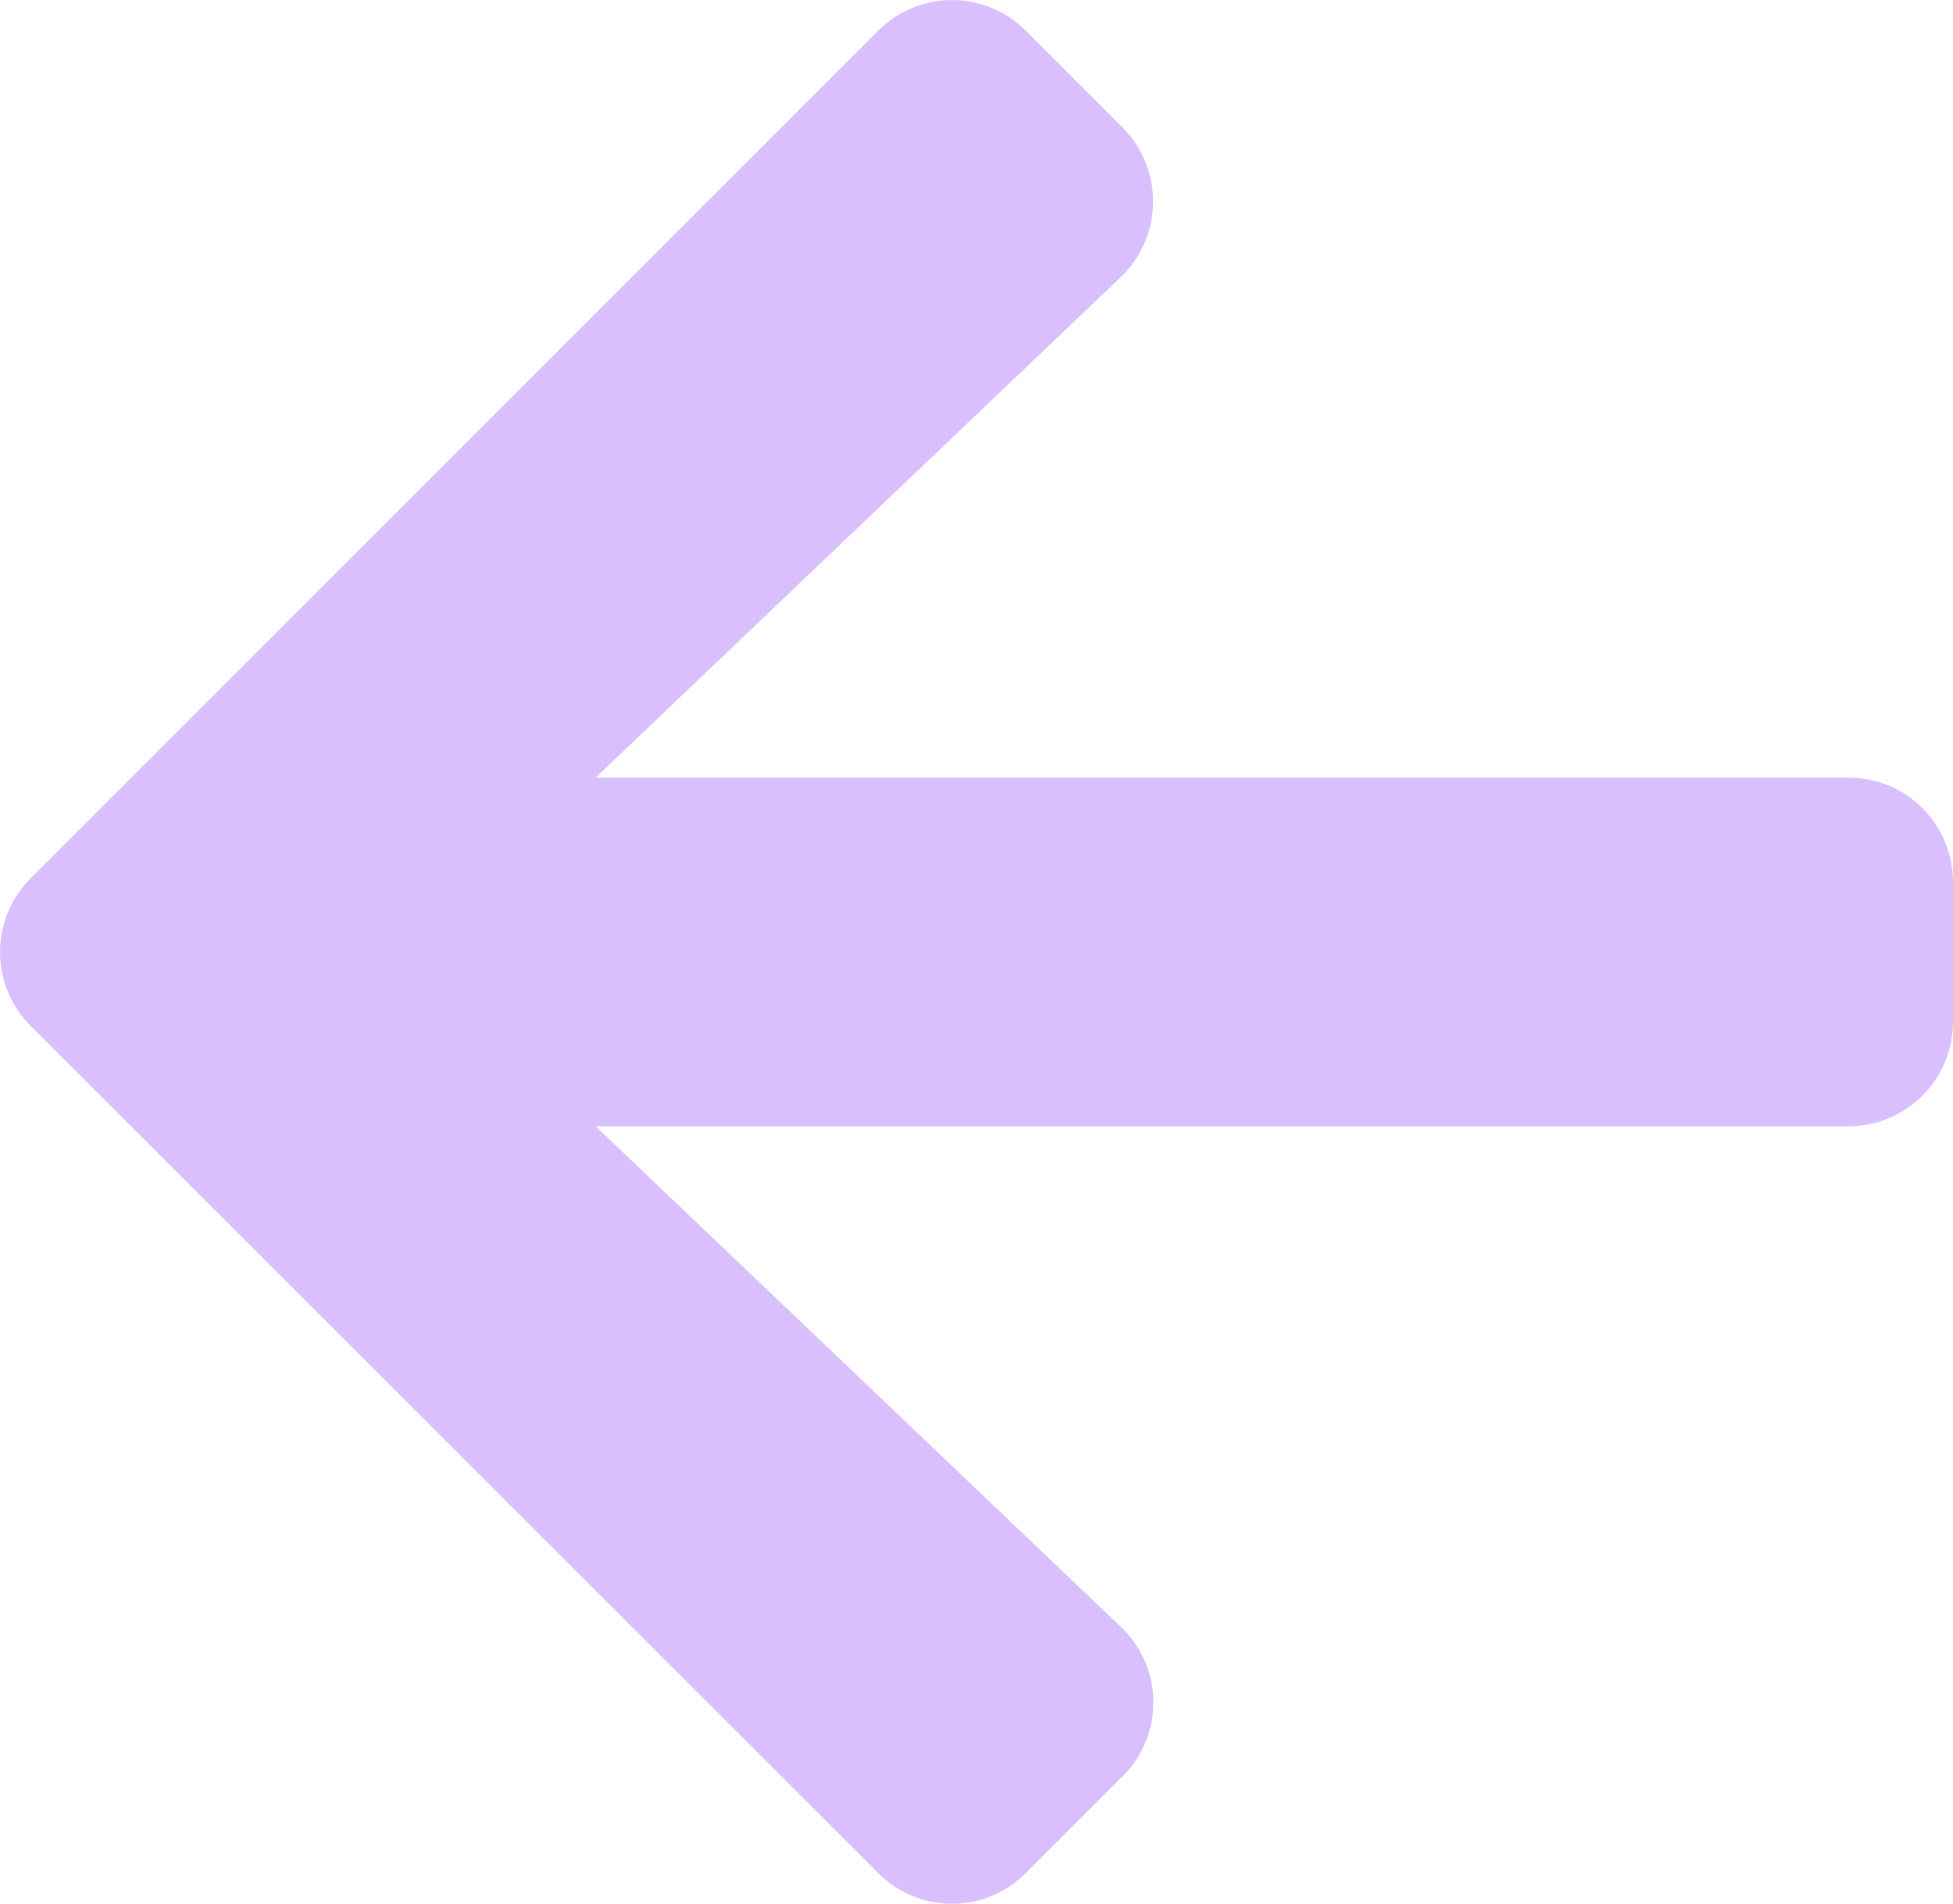
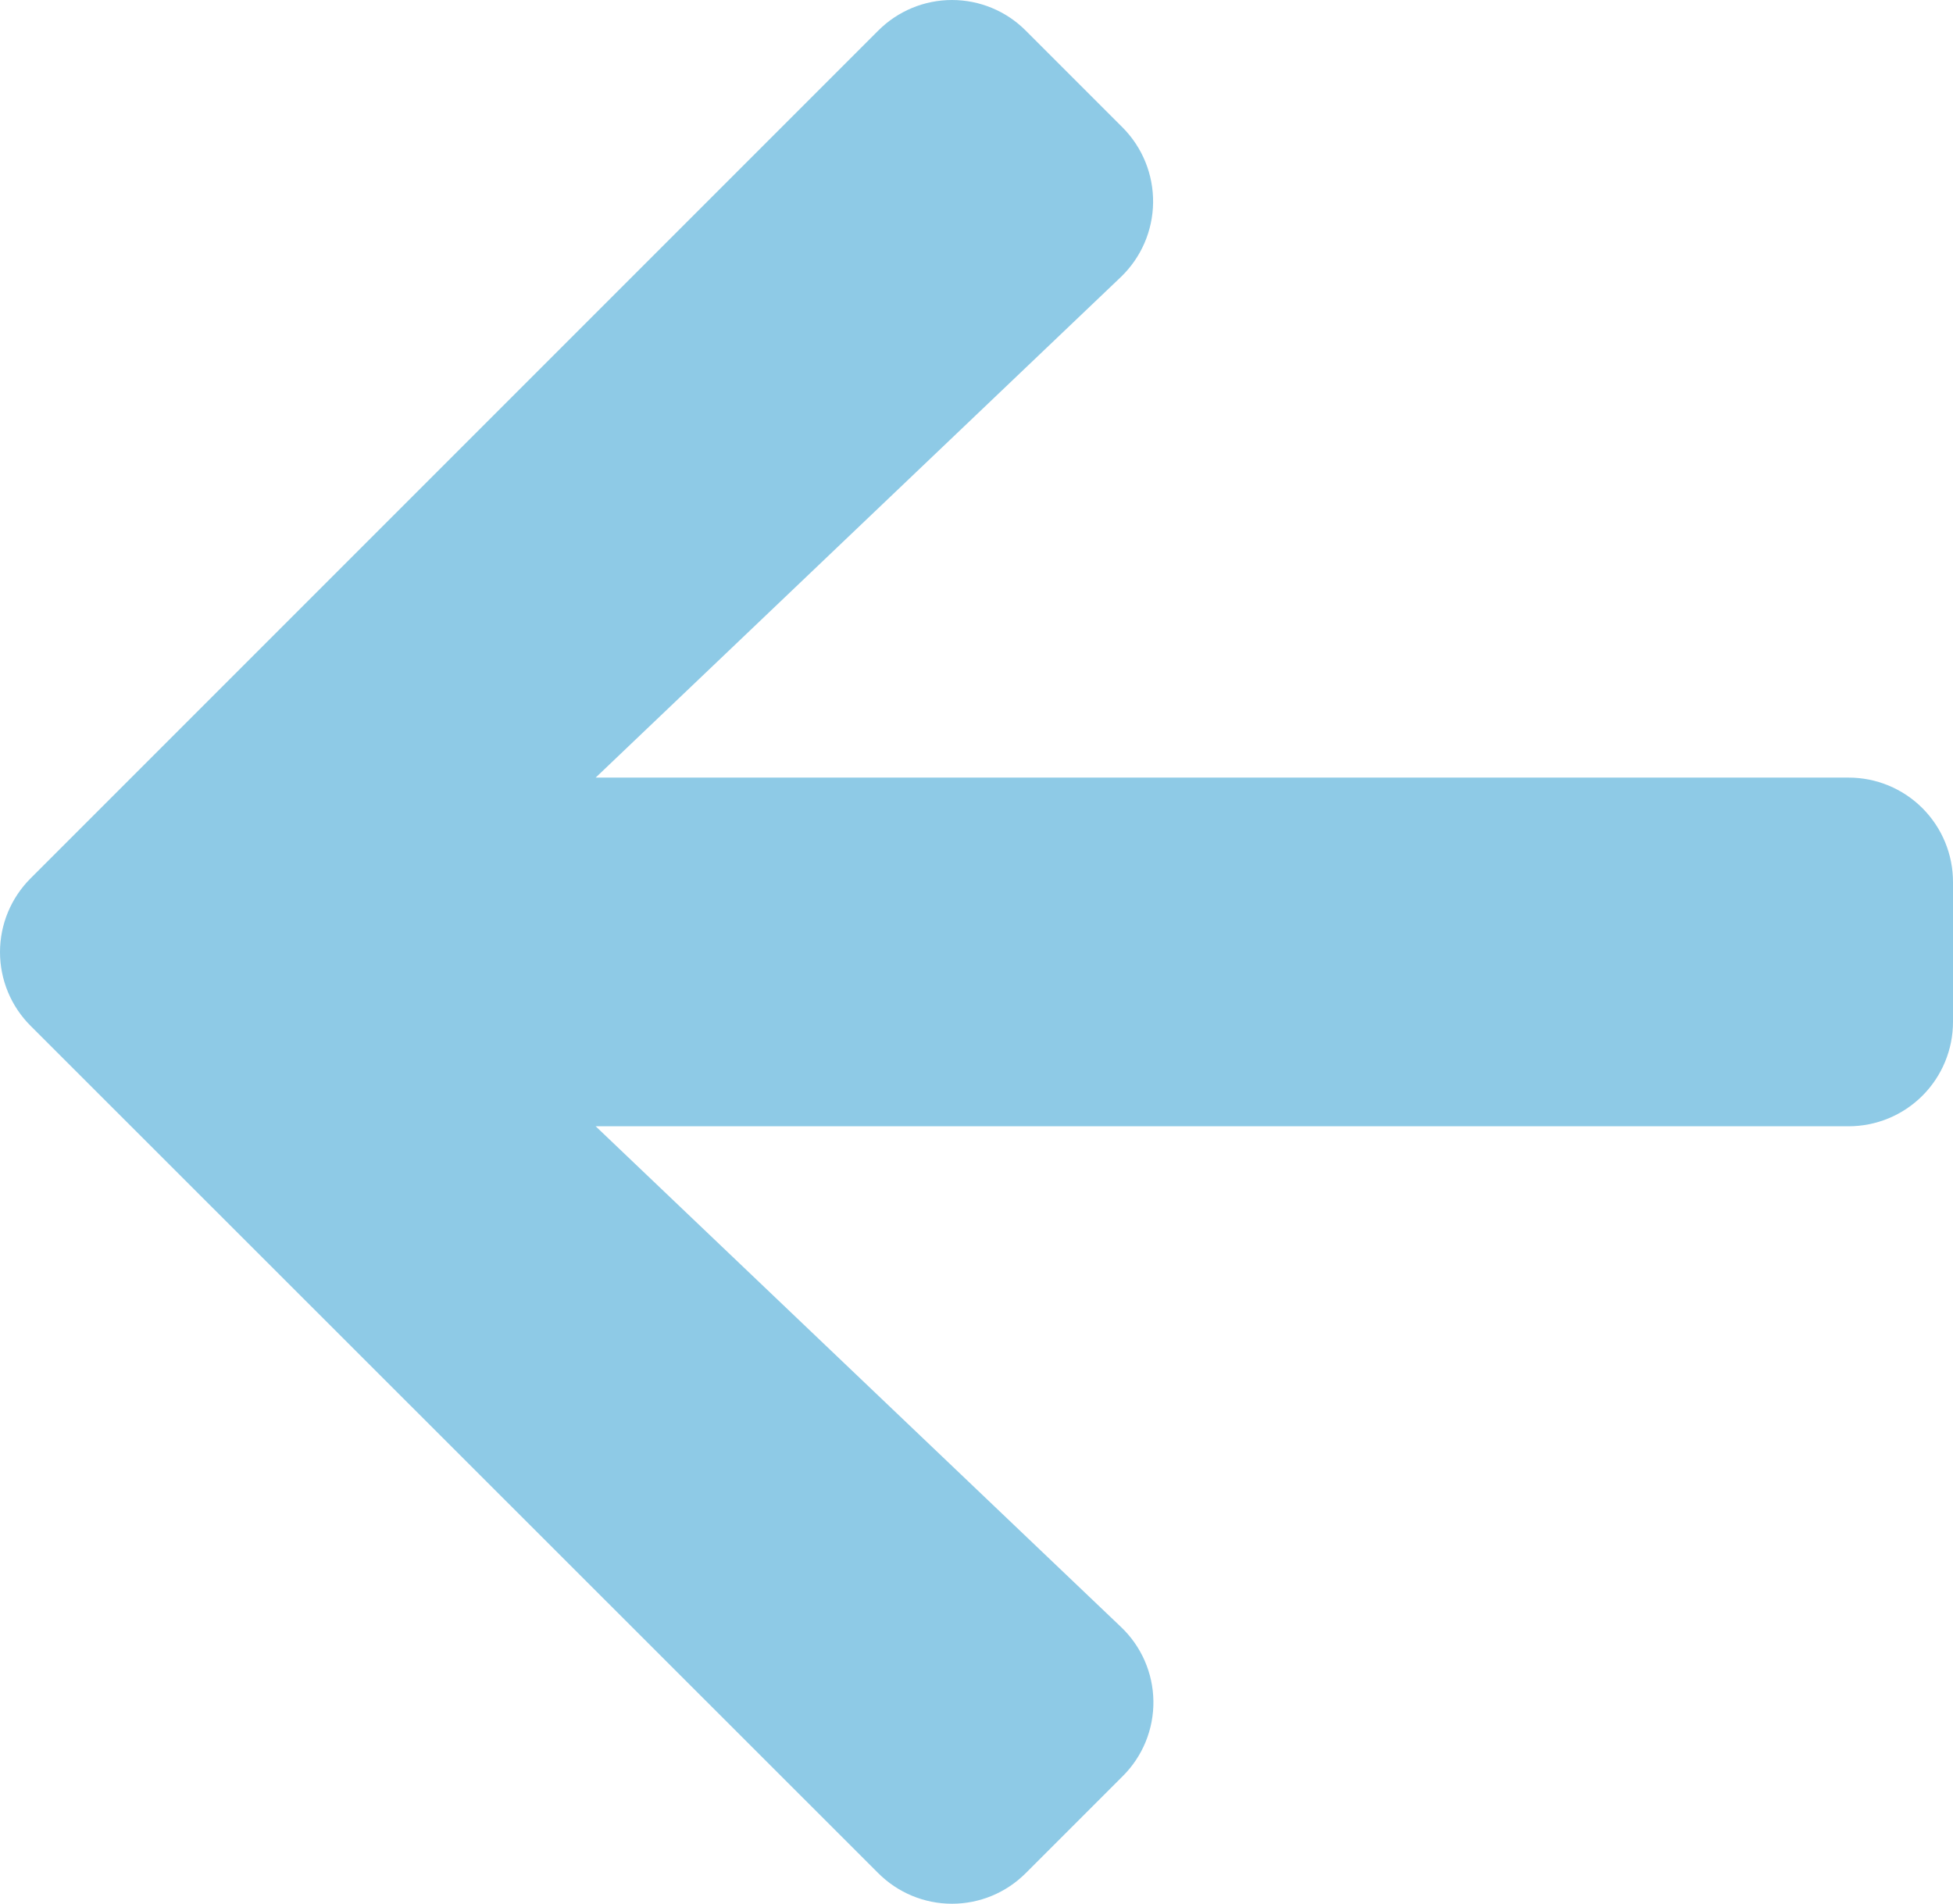
<svg xmlns="http://www.w3.org/2000/svg" width="91.313" height="89" viewBox="0 0 91.313 89">
-   <path id="Icon_awesome-arrow-left" data-name="Icon awesome-arrow-left" d="M52.486,85.686,47.961,90.21a4.871,4.871,0,0,1-6.909,0L1.433,50.612a4.871,4.871,0,0,1,0-6.909L41.052,4.084a4.871,4.871,0,0,1,6.909,0l4.524,4.524A4.9,4.9,0,0,1,52.4,15.6L27.846,39H86.418a4.879,4.879,0,0,1,4.891,4.891v6.522A4.879,4.879,0,0,1,86.418,55.3H27.846L52.4,78.7A4.861,4.861,0,0,1,52.486,85.686Z" transform="translate(0.004 -2.647)" fill="#dabfff" />
+   <path id="Icon_awesome-arrow-left" data-name="Icon awesome-arrow-left" d="M52.486,85.686,47.961,90.21a4.871,4.871,0,0,1-6.909,0L1.433,50.612a4.871,4.871,0,0,1,0-6.909L41.052,4.084a4.871,4.871,0,0,1,6.909,0l4.524,4.524A4.9,4.9,0,0,1,52.4,15.6L27.846,39H86.418a4.879,4.879,0,0,1,4.891,4.891v6.522A4.879,4.879,0,0,1,86.418,55.3H27.846L52.4,78.7A4.861,4.861,0,0,1,52.486,85.686Z" transform="translate(0.004 -2.647)" fill="#8ECAE6" />
</svg>
